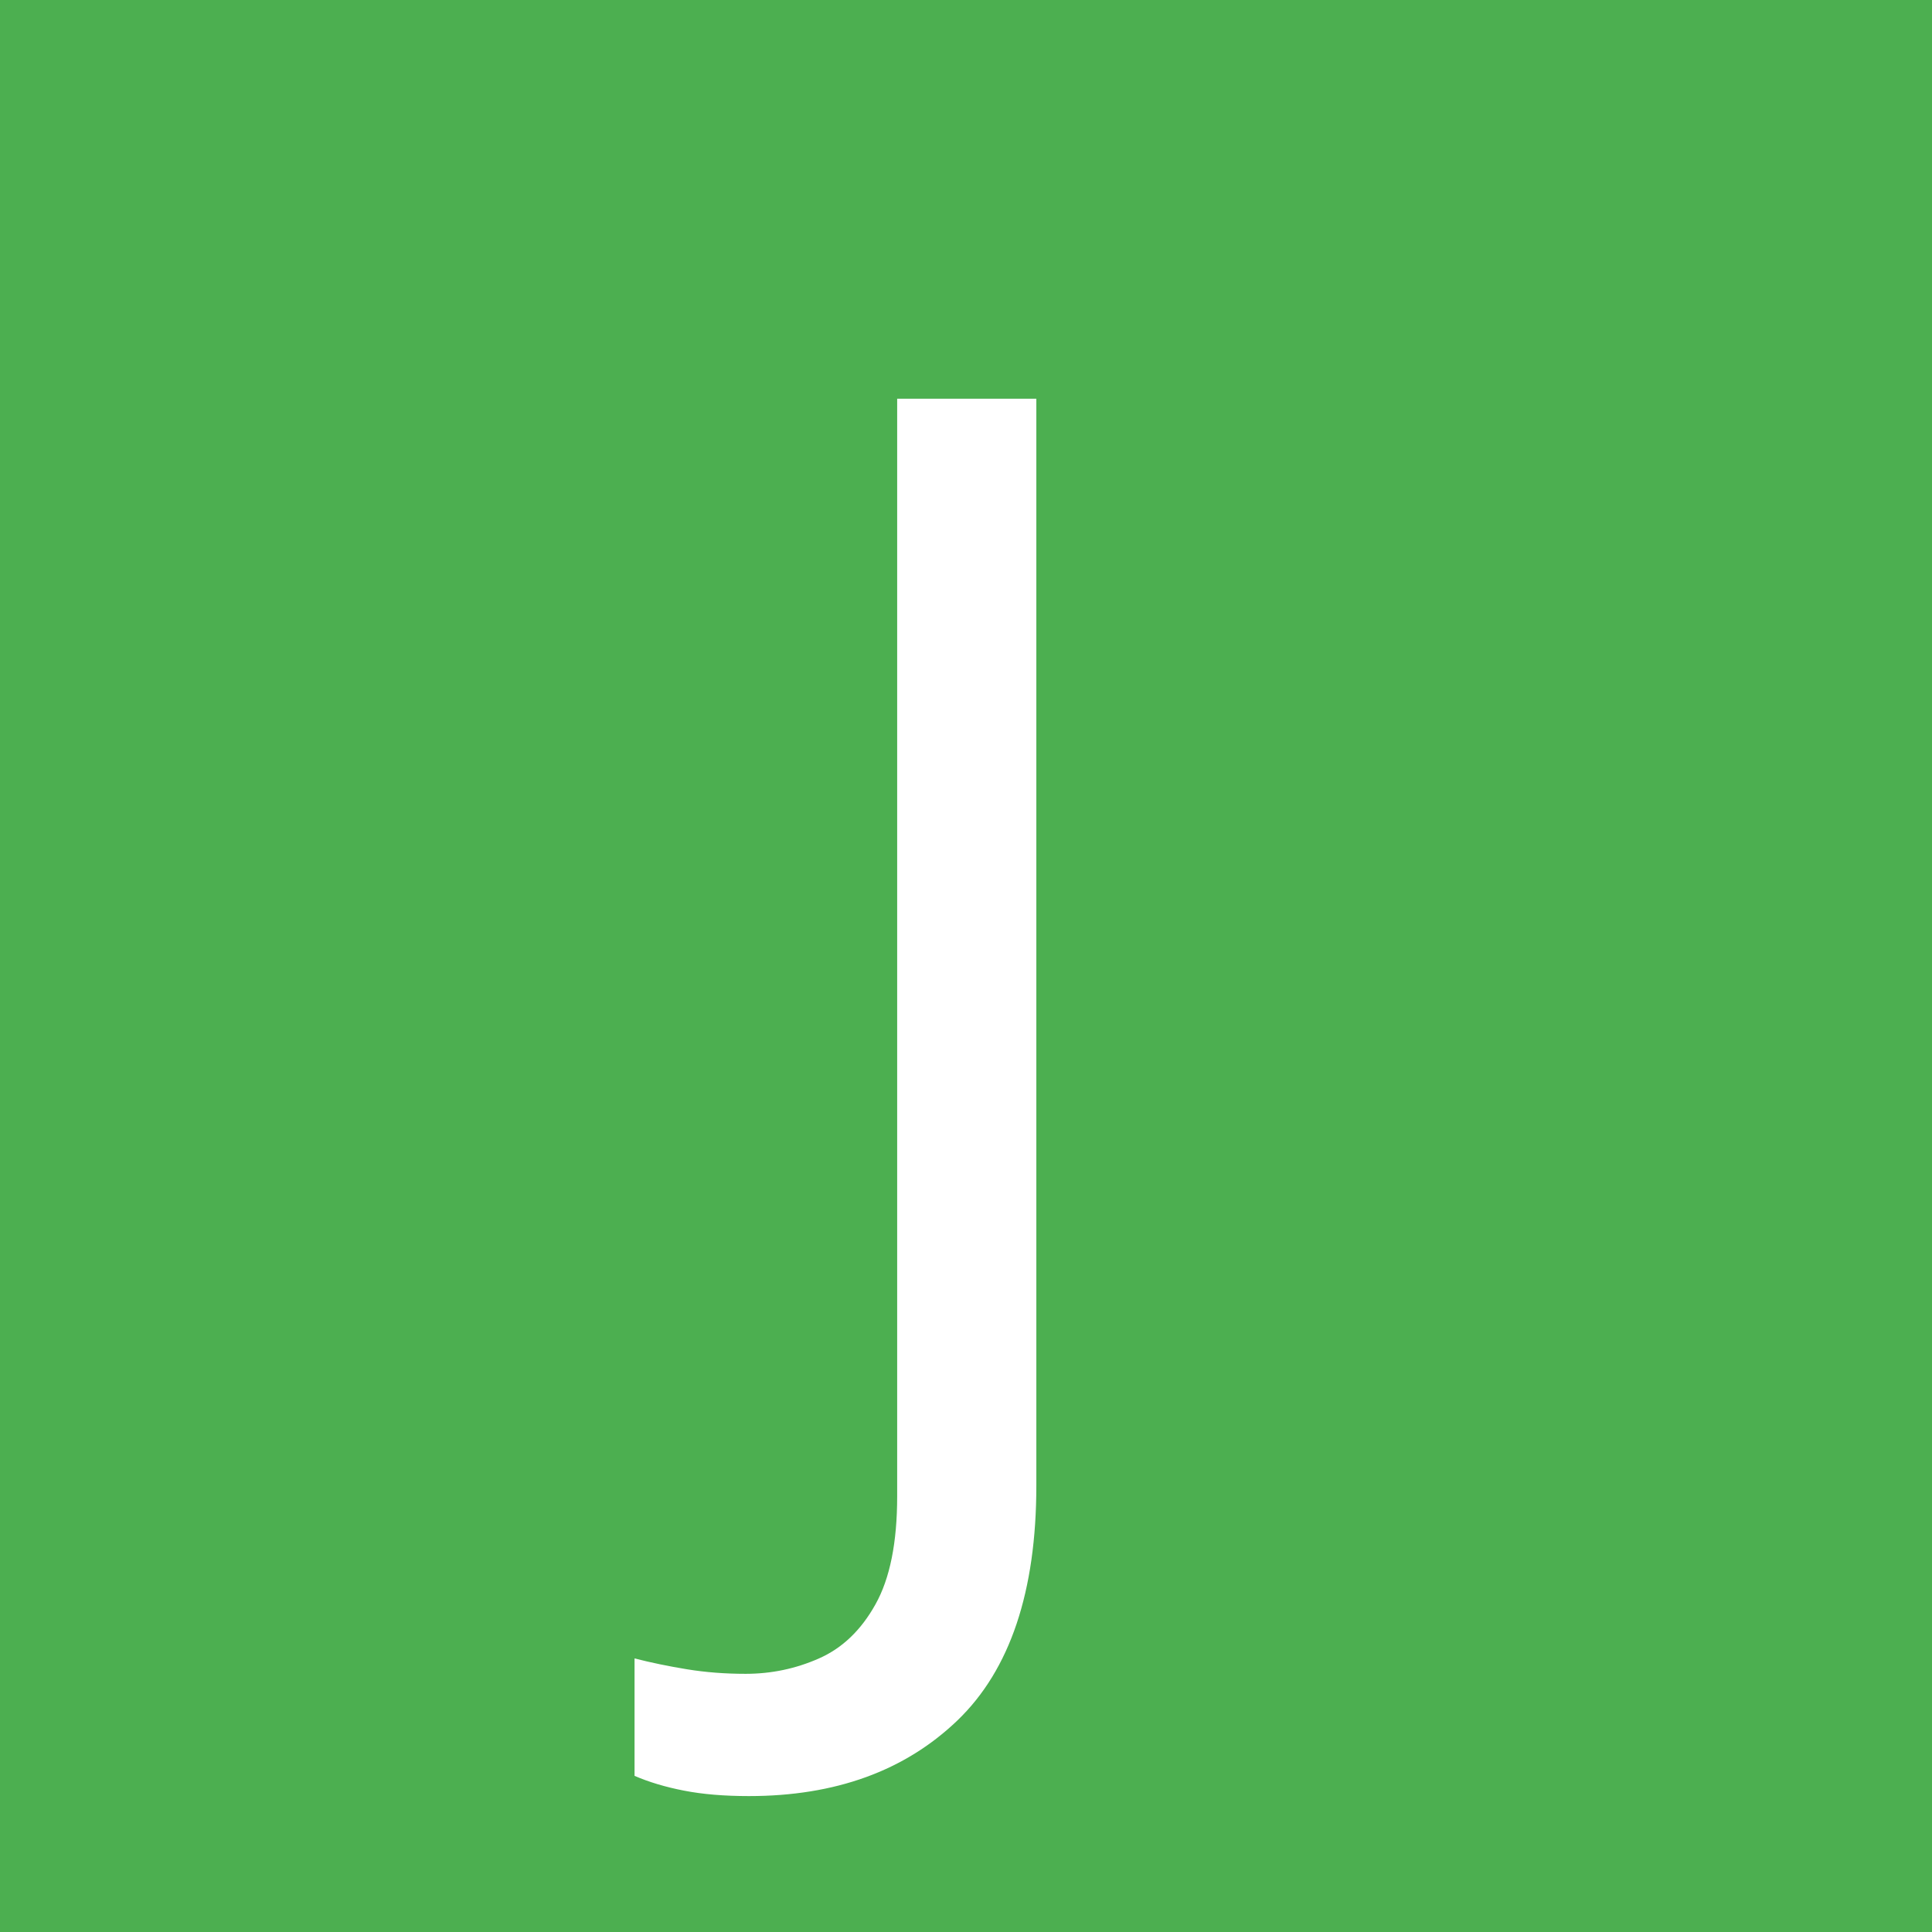
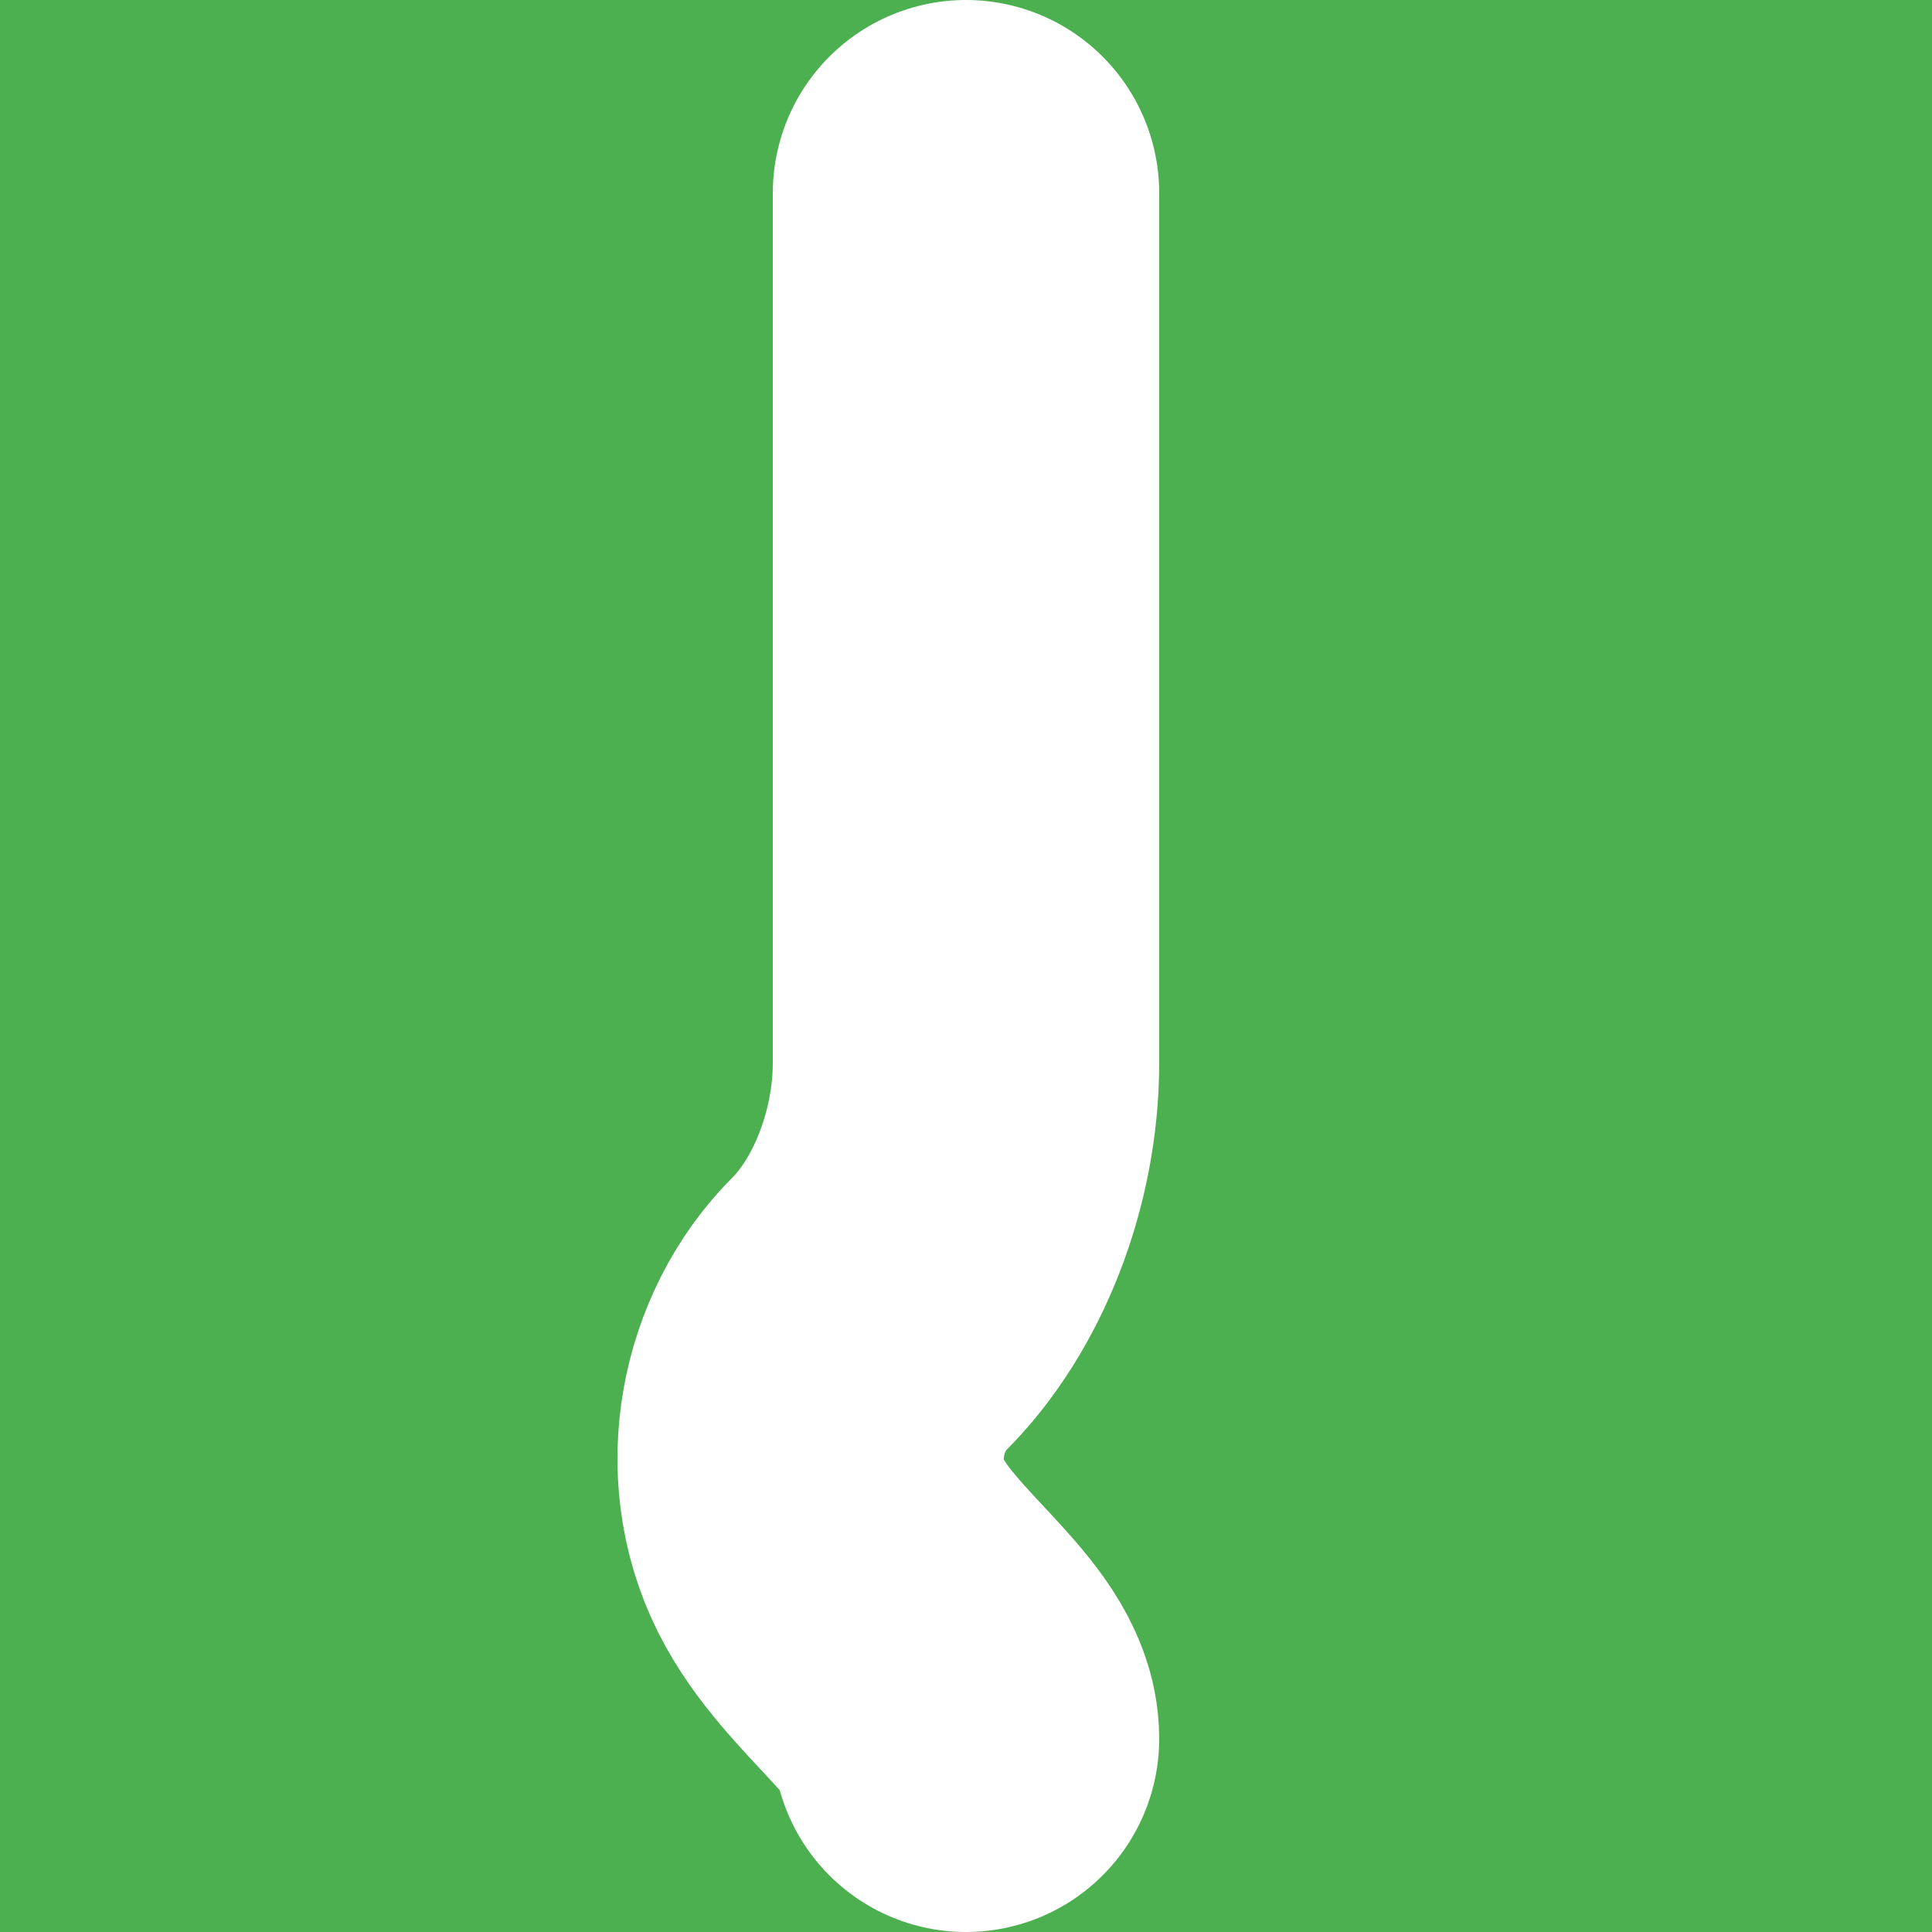
<svg xmlns="http://www.w3.org/2000/svg" width="100" height="100">
  <rect width="100" height="100" fill="#4CAF50" />
-   <text x="50%" y="50%" text-anchor="middle" dominant-baseline="middle" font-family="Avenir Next" font-size="80" fill="white">
-     J
-   </text>
+   <path d="M50,10            L50,55            C50,60 48,65 45,68            C42,71 41,76 43,80            C45,84 50,87 50,90" fill="none" stroke="white" stroke-width="20" stroke-linecap="round" stroke-linejoin="round" />
</svg>
